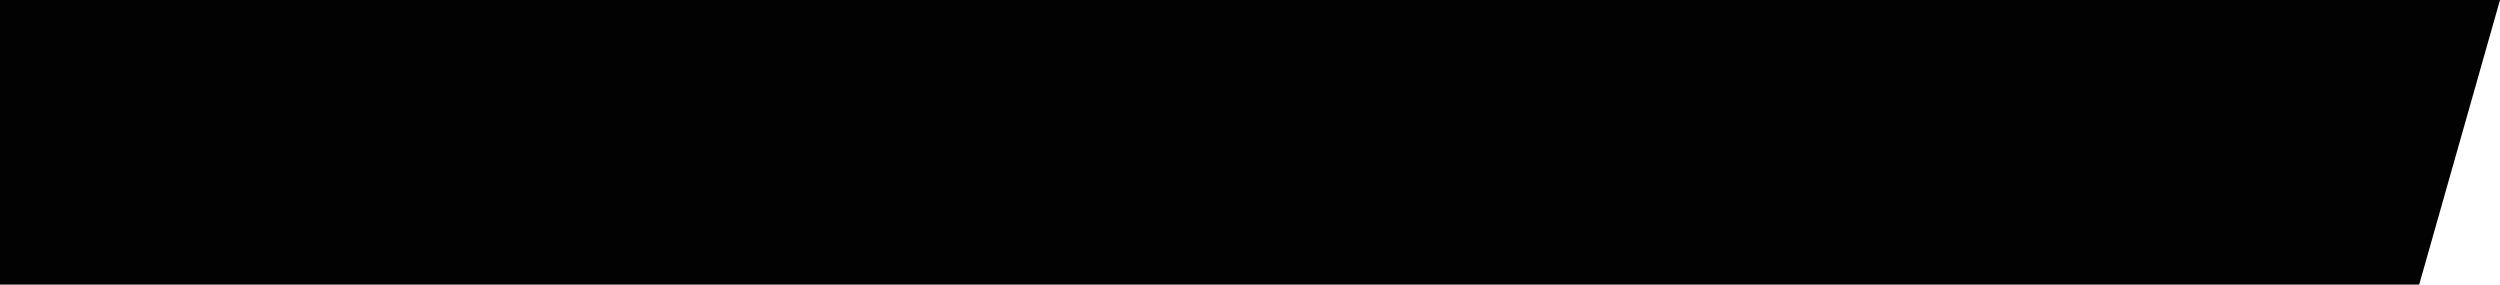
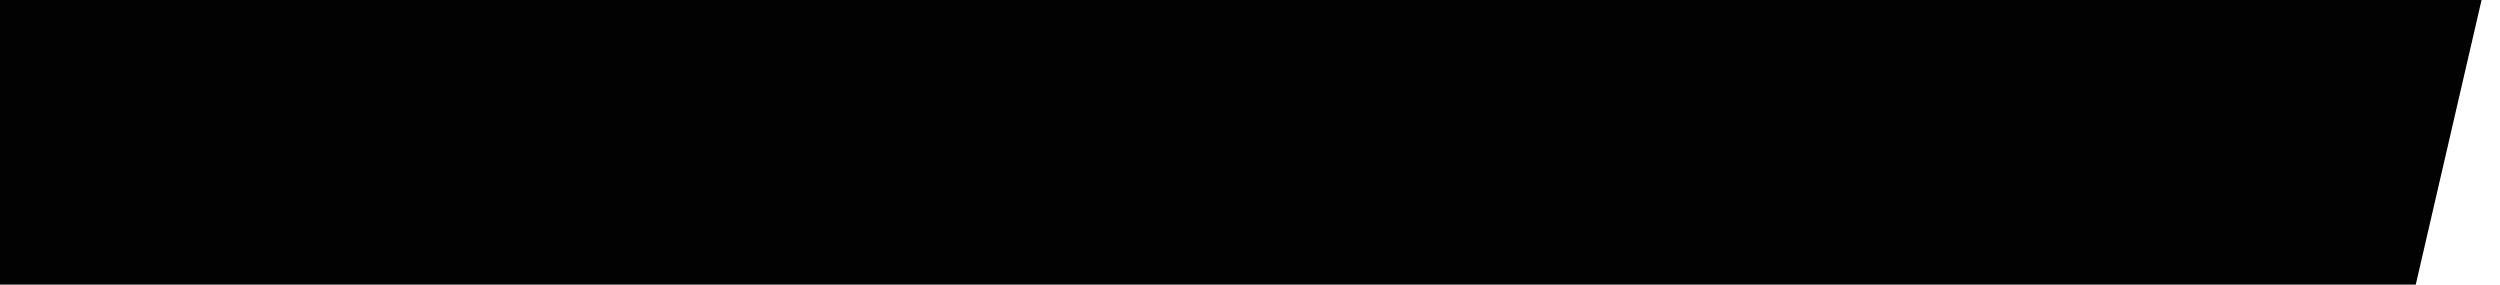
<svg xmlns="http://www.w3.org/2000/svg" version="1.1" id="Layer_1" x="0px" y="0px" viewBox="0 0 219.6 25" style="enable-background:new 0 0 219.6 25;" xml:space="preserve">
  <style type="text/css">
	.st0{fill:#020202;}
</style>
-   <polygon class="st0" points="219.6,0 212.5,25 0,25 0,0 " />
+   <polygon class="st0" points="219.6,-7 212.2,25 -8,25 -8,-7 " />
</svg>
